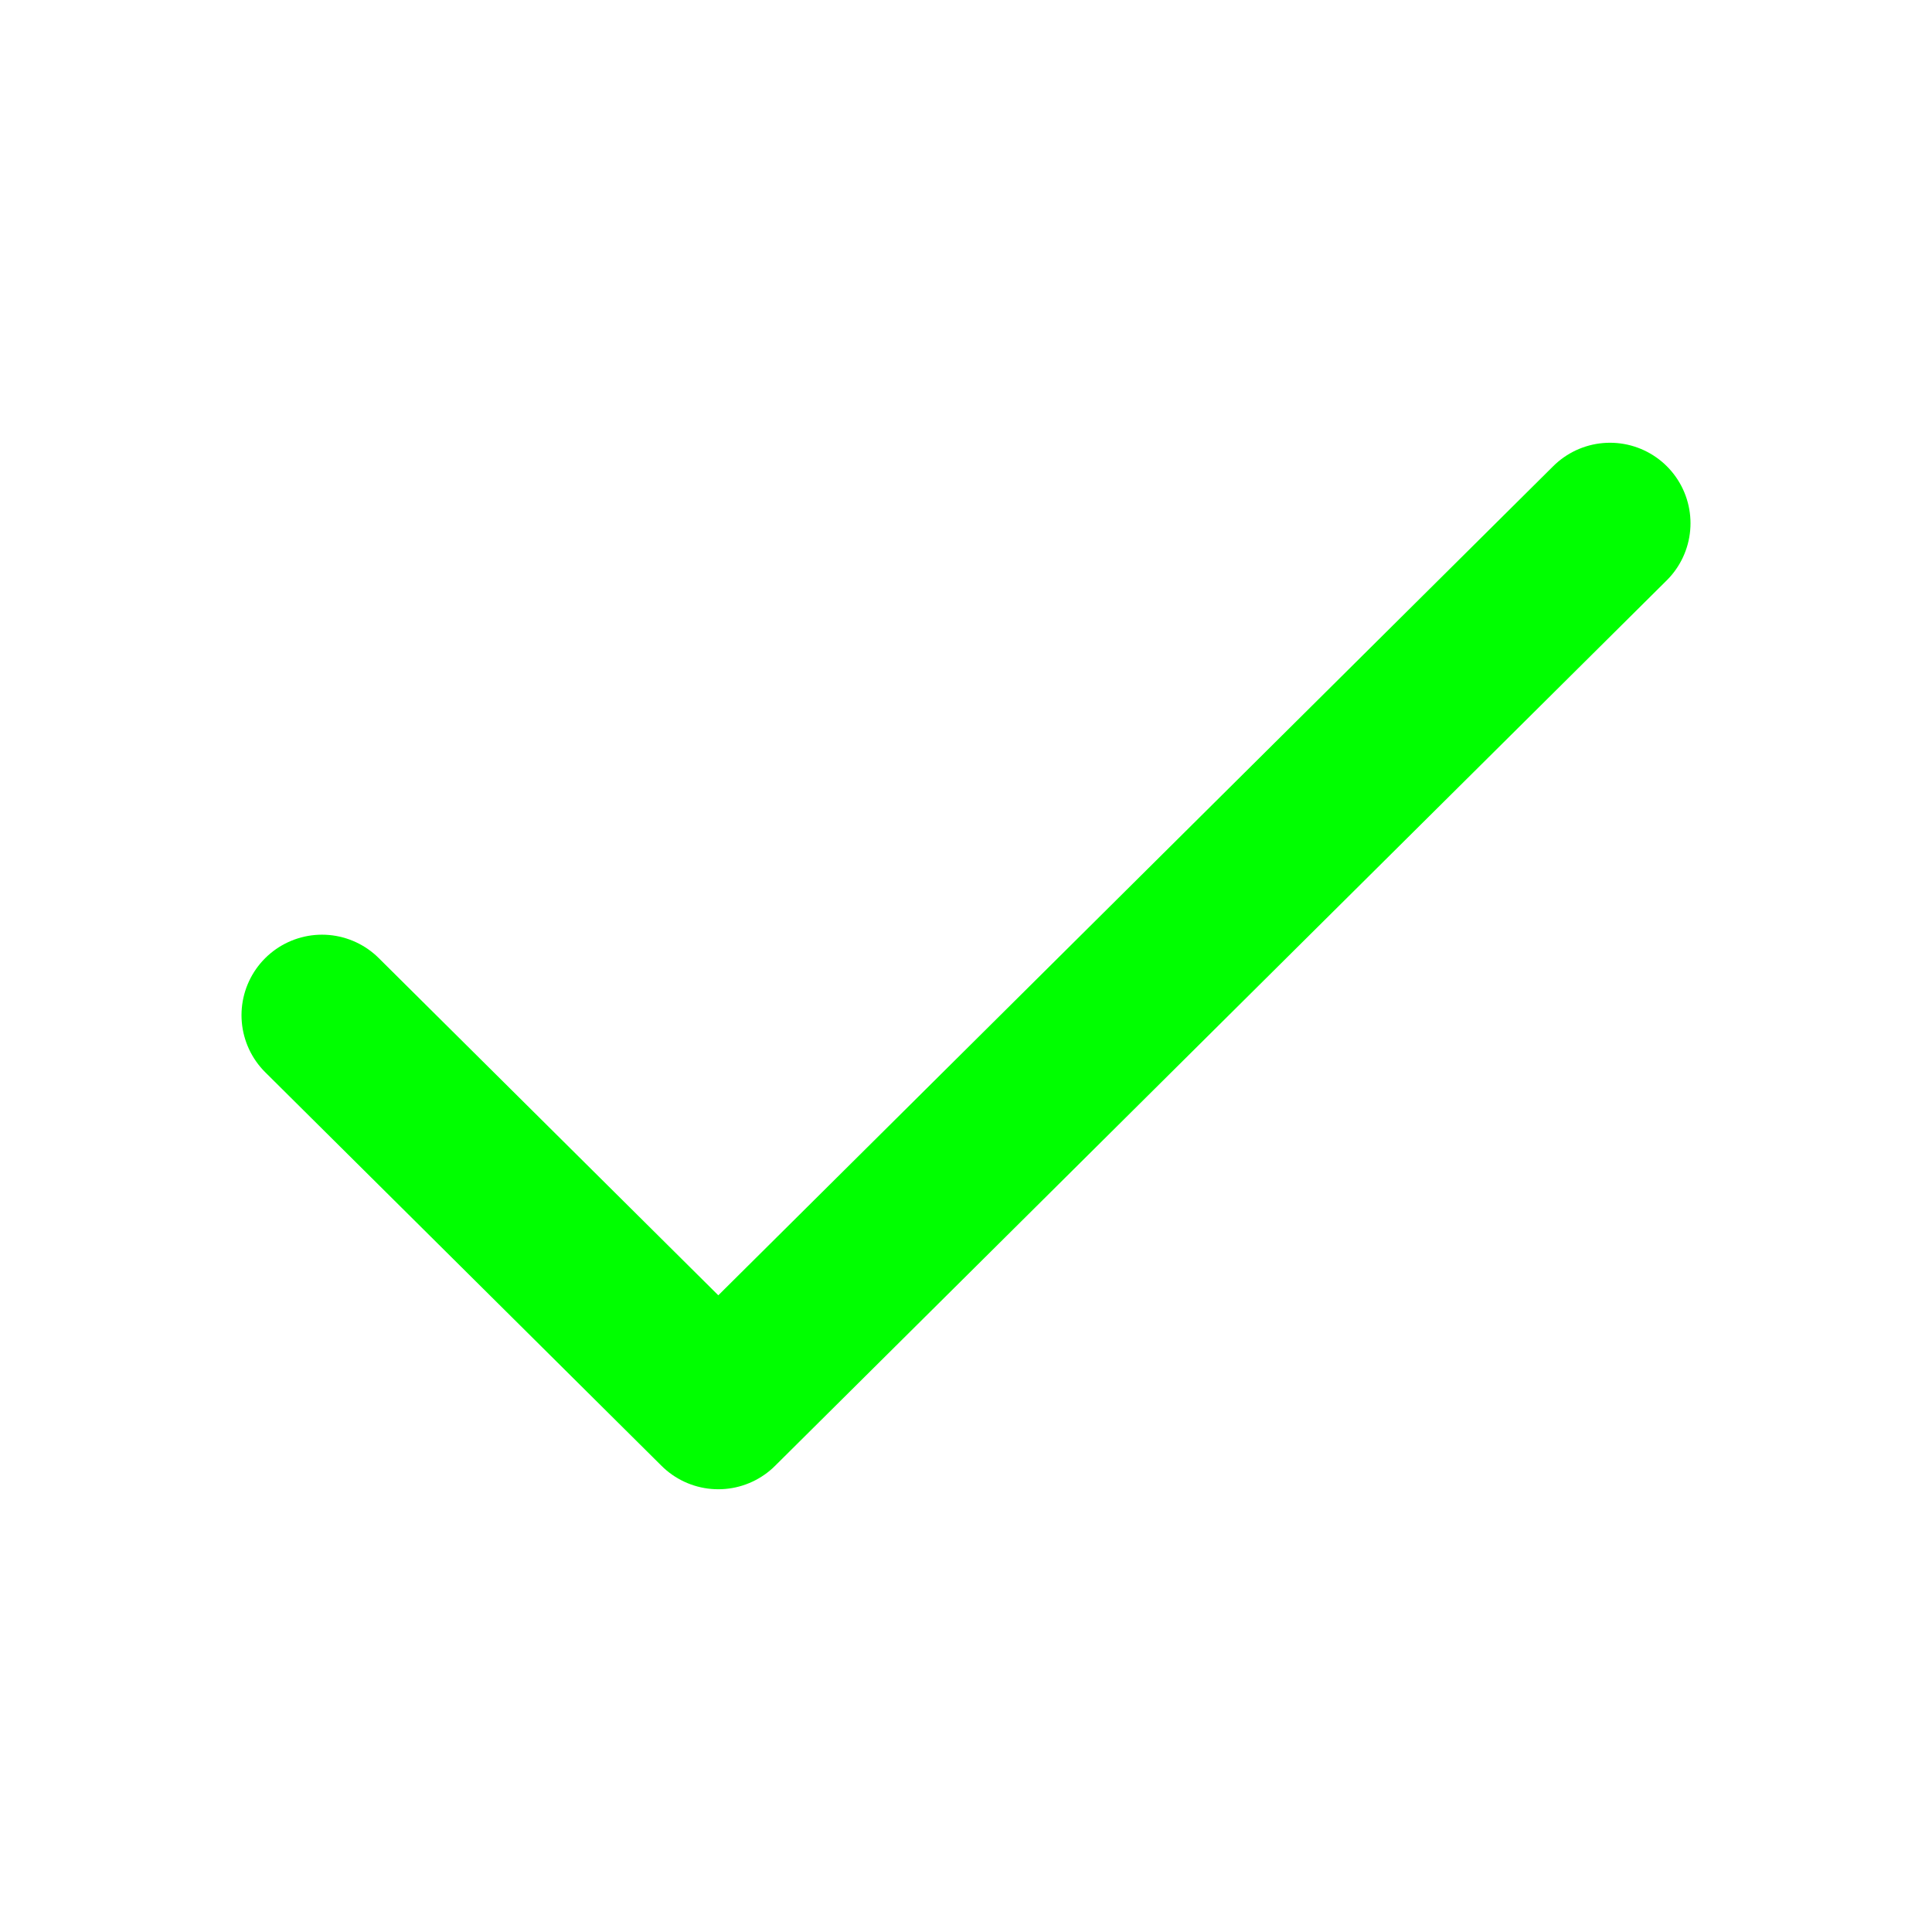
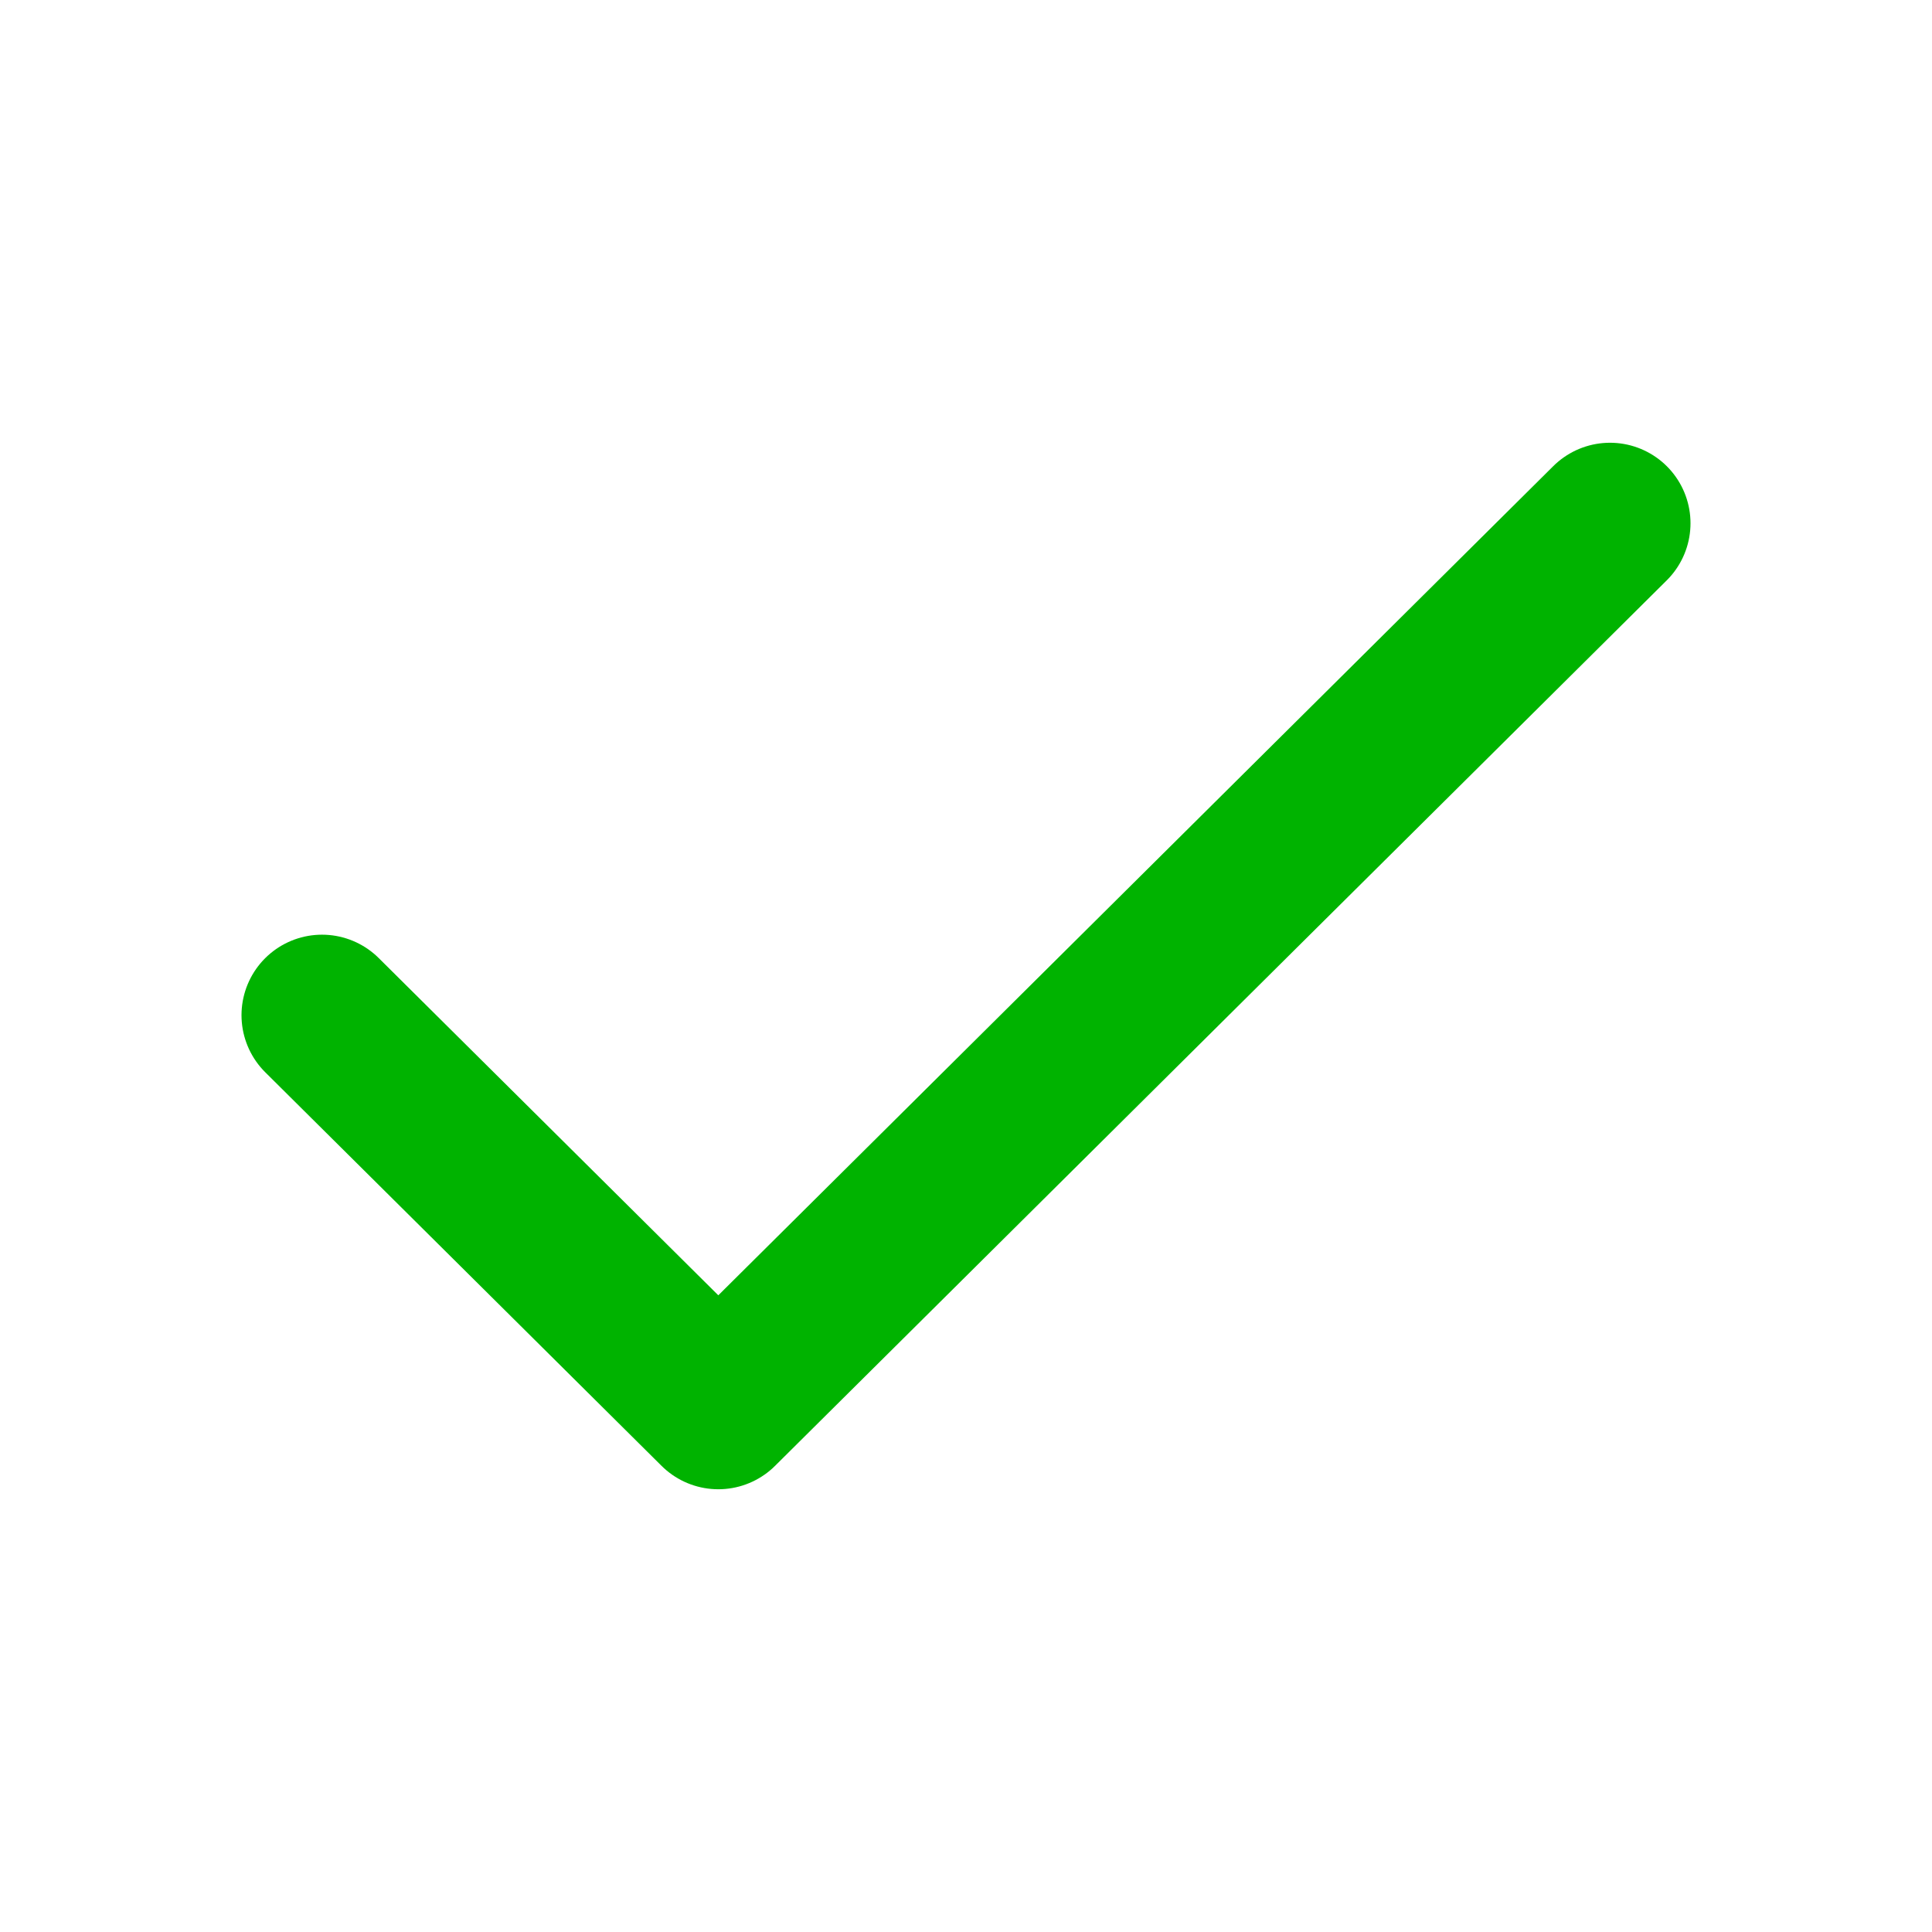
<svg xmlns="http://www.w3.org/2000/svg" width="800px" height="800px" viewBox="0 0 24 24" fill="none">
  <g id="SVGRepo_bgCarrier" stroke-width="0" />
  <g id="SVGRepo_tracerCarrier" stroke-linecap="round" stroke-linejoin="round" />
  <g id="SVGRepo_iconCarrier">
-     <path d="M4 12.611L8.923 17.5L20 6.5" stroke="#00FF00" stroke-width="2" stroke-linecap="round" stroke-linejoin="round" />
+     <path d="M4 12.611L8.923 17.5L20 6.5" stroke="#00B300" stroke-width="2" stroke-linecap="round" stroke-linejoin="round" />
  </g>
</svg>
